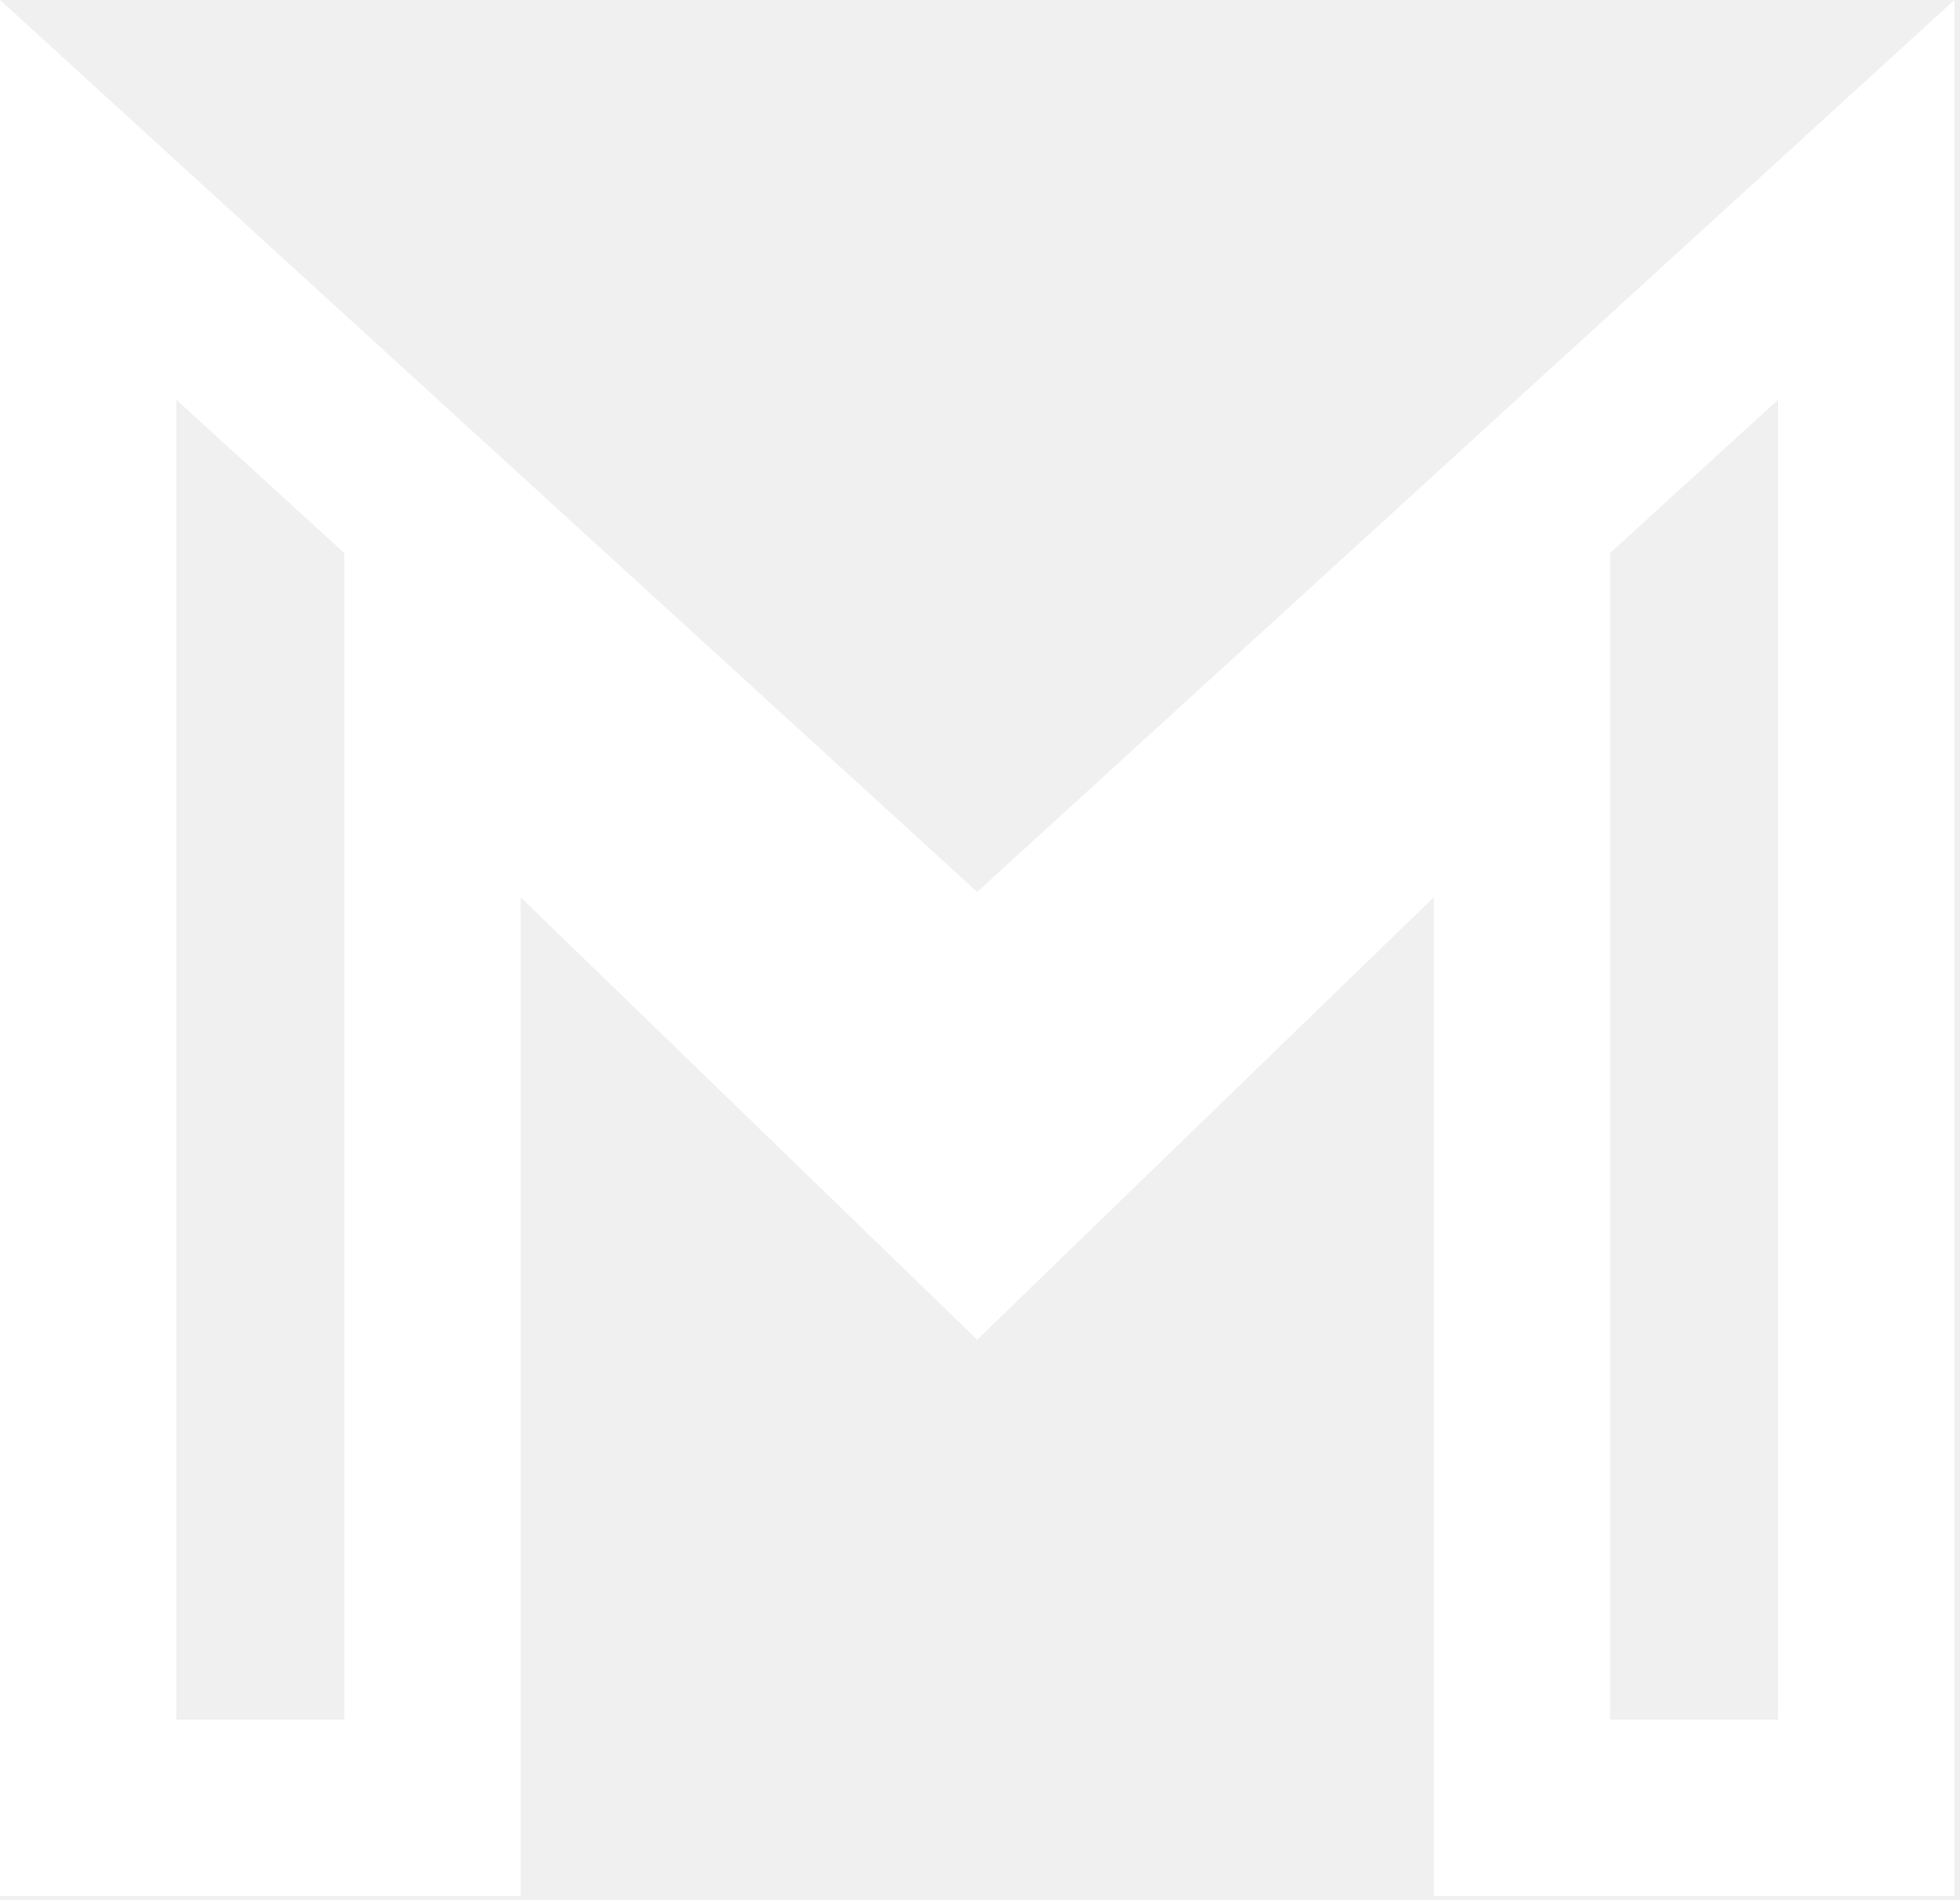
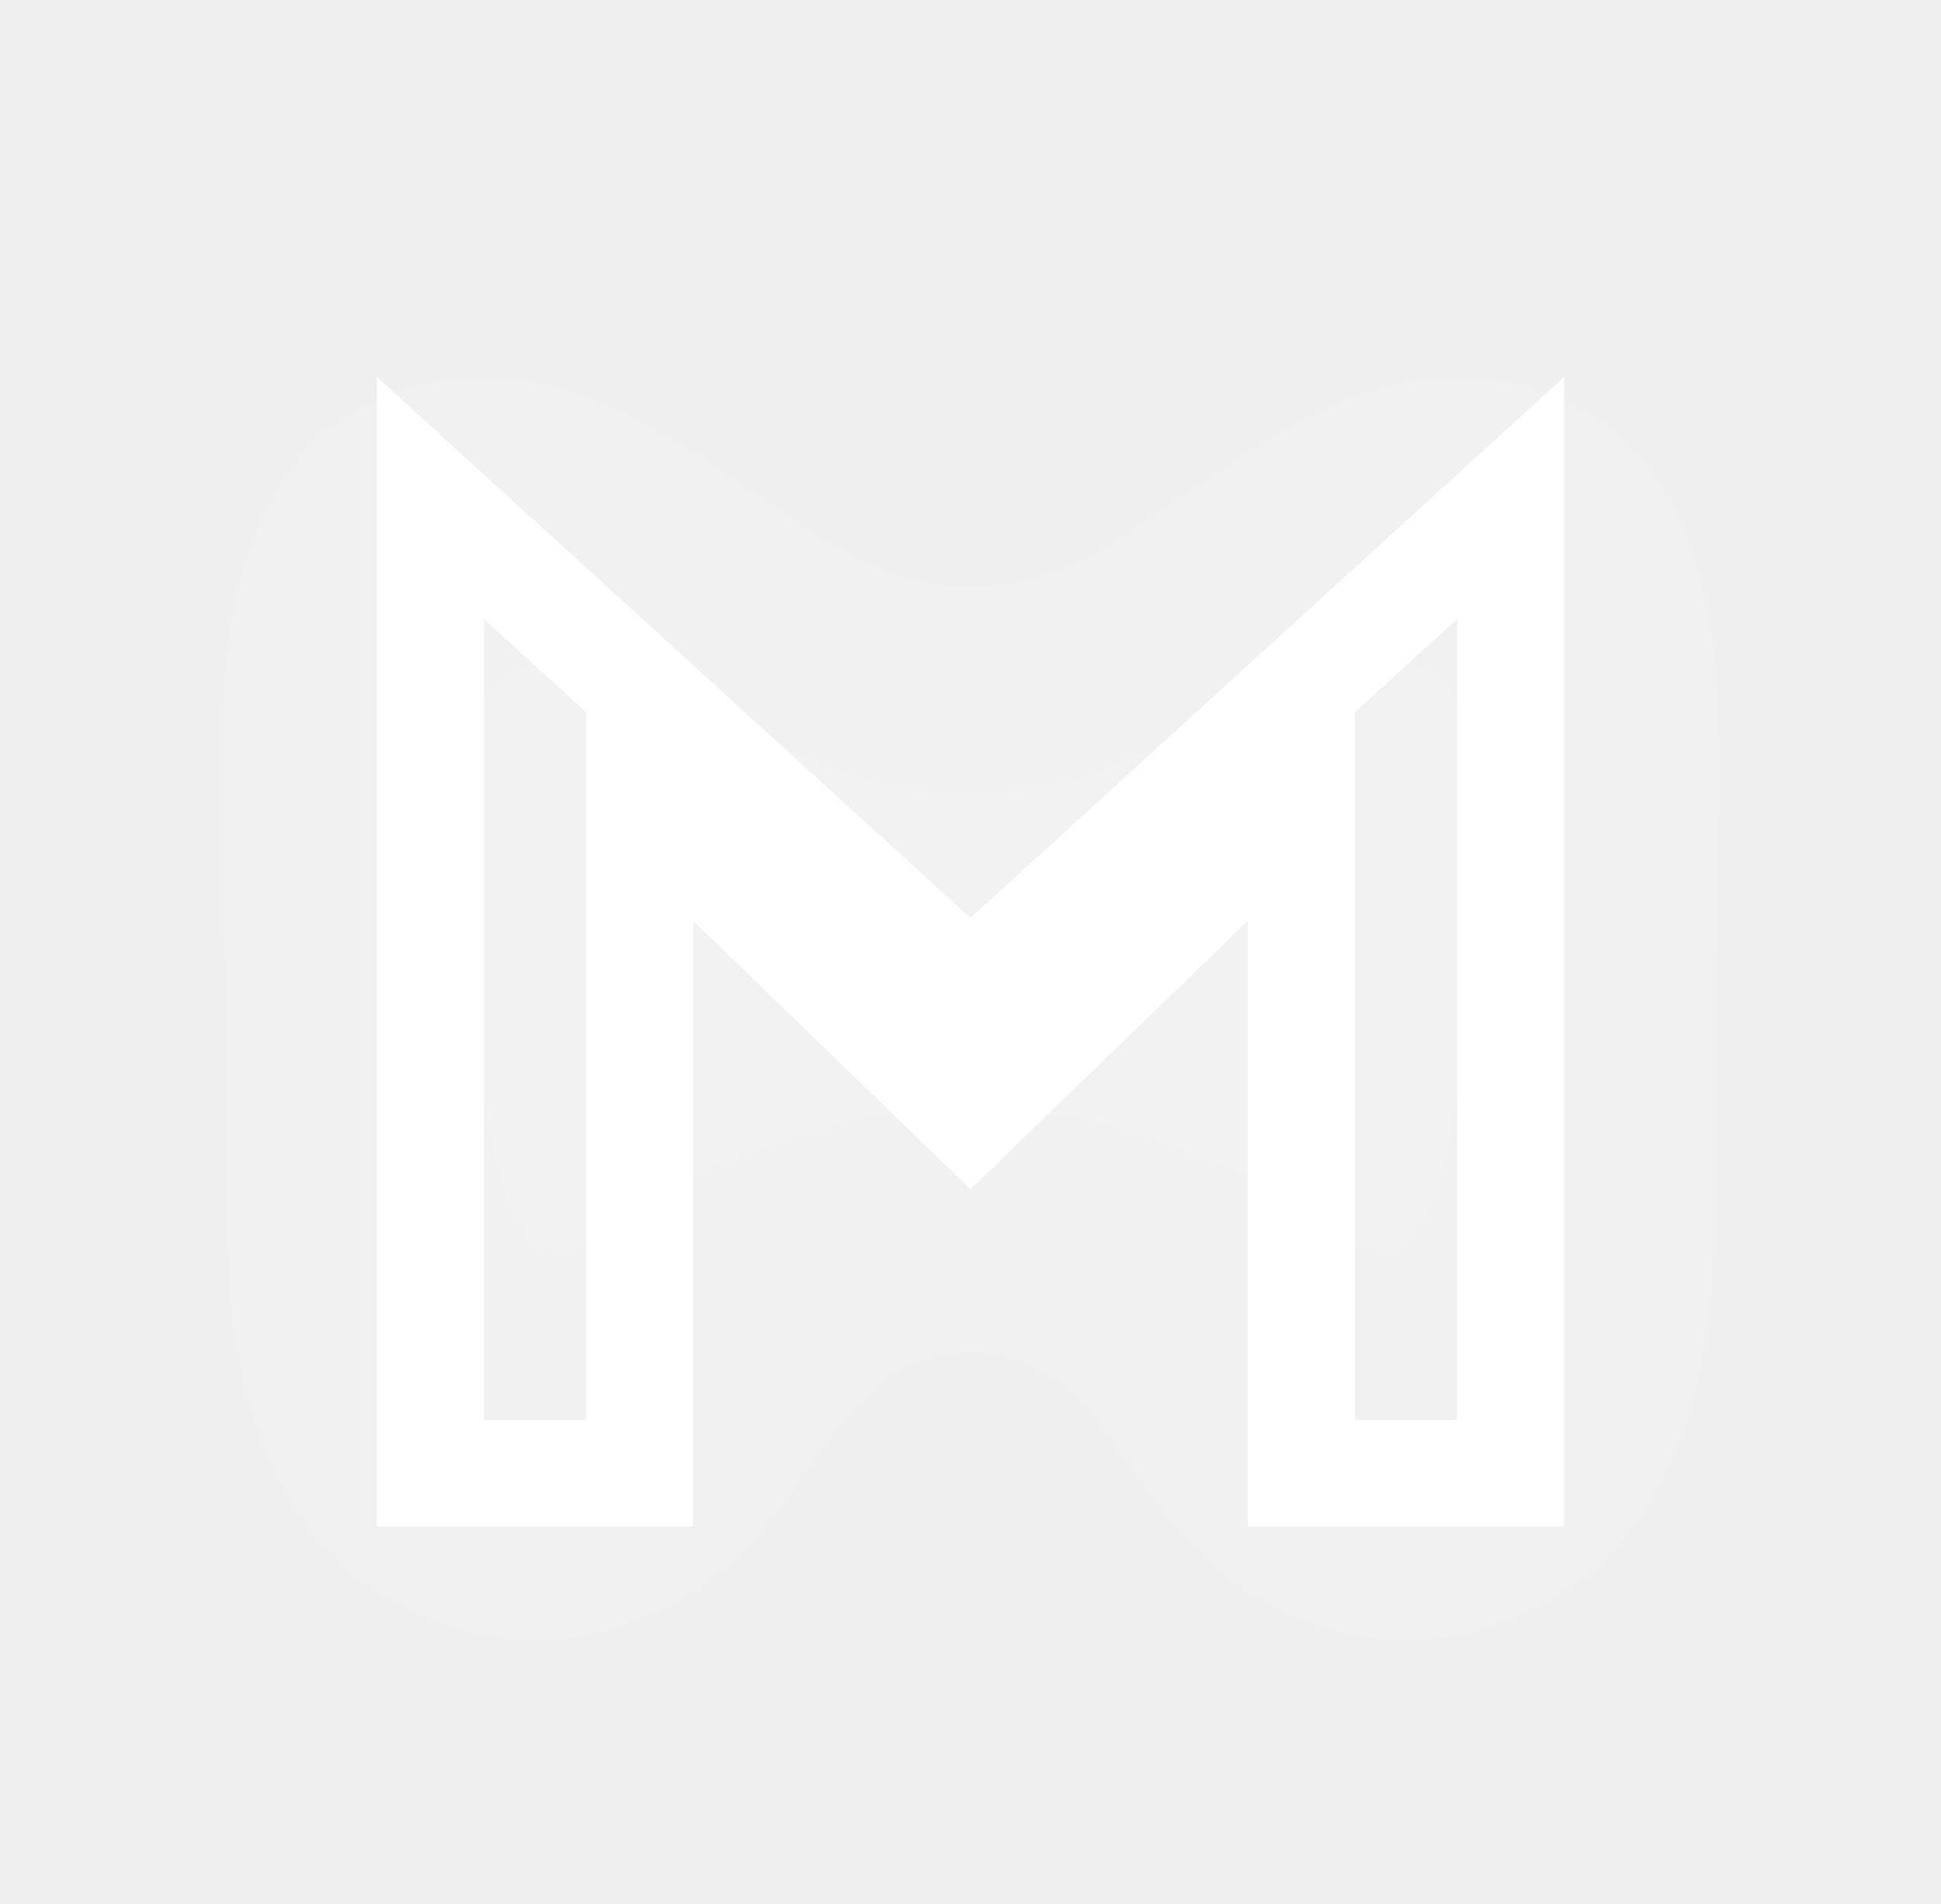
- <svg xmlns="http://www.w3.org/2000/svg" width="289" height="280" viewBox="0 0 289 280" fill="none">
-   <path fill-rule="evenodd" clip-rule="evenodd" d="M211.407 279.513H288.174V0L144.087 131.489L0 0V279.513H76.768V132.277L144.087 197.5L211.407 132.277V279.513ZM237.407 81.528V253.513H262.174V58.926L237.407 81.528ZM50.768 81.528L26 58.926V253.513H50.768V81.528Z" fill="white" />
+ <svg xmlns="http://www.w3.org/2000/svg" width="103" height="101" viewBox="0 0 103 101" fill="none">
+   <g filter="url(#filter0_d_1_450)">
+     <path fill-rule="evenodd" clip-rule="evenodd" d="M66.217 81H83V20L51.5 48.696L20 20V81H36.783V48.868L51.5 63.102L66.217 48.868V81ZM71.901 37.792V75.326H77.316V32.86L71.901 37.792ZM31.099 37.792L25.684 32.86V75.326H31.099V37.792Z" fill="white" />
+   </g>
+   <defs>
+     <filter id="filter0_d_1_450" x="0.8" y="0.8" width="101.4" height="99.4" filterUnits="userSpaceOnUse" color-interpolation-filters="sRGB">
+       <feFlood flood-opacity="0" result="BackgroundImageFix" />
+       <feColorMatrix in="SourceAlpha" type="matrix" values="0 0 0 0 0 0 0 0 0 0 0 0 0 0 0 0 0 0 127 0" result="hardAlpha" />
+       <feOffset />
+       <feGaussianBlur stdDeviation="9.6" />
+       <feComposite in2="hardAlpha" operator="out" />
+       <feColorMatrix type="matrix" values="0 0 0 0 1 0 0 0 0 1 0 0 0 0 1 0 0 0 0.23 0" />
+       <feBlend mode="normal" in2="BackgroundImageFix" result="effect1_dropShadow_1_450" />
+       <feBlend mode="normal" in="SourceGraphic" in2="effect1_dropShadow_1_450" result="shape" />
+     </filter>
+   </defs>
</svg>
